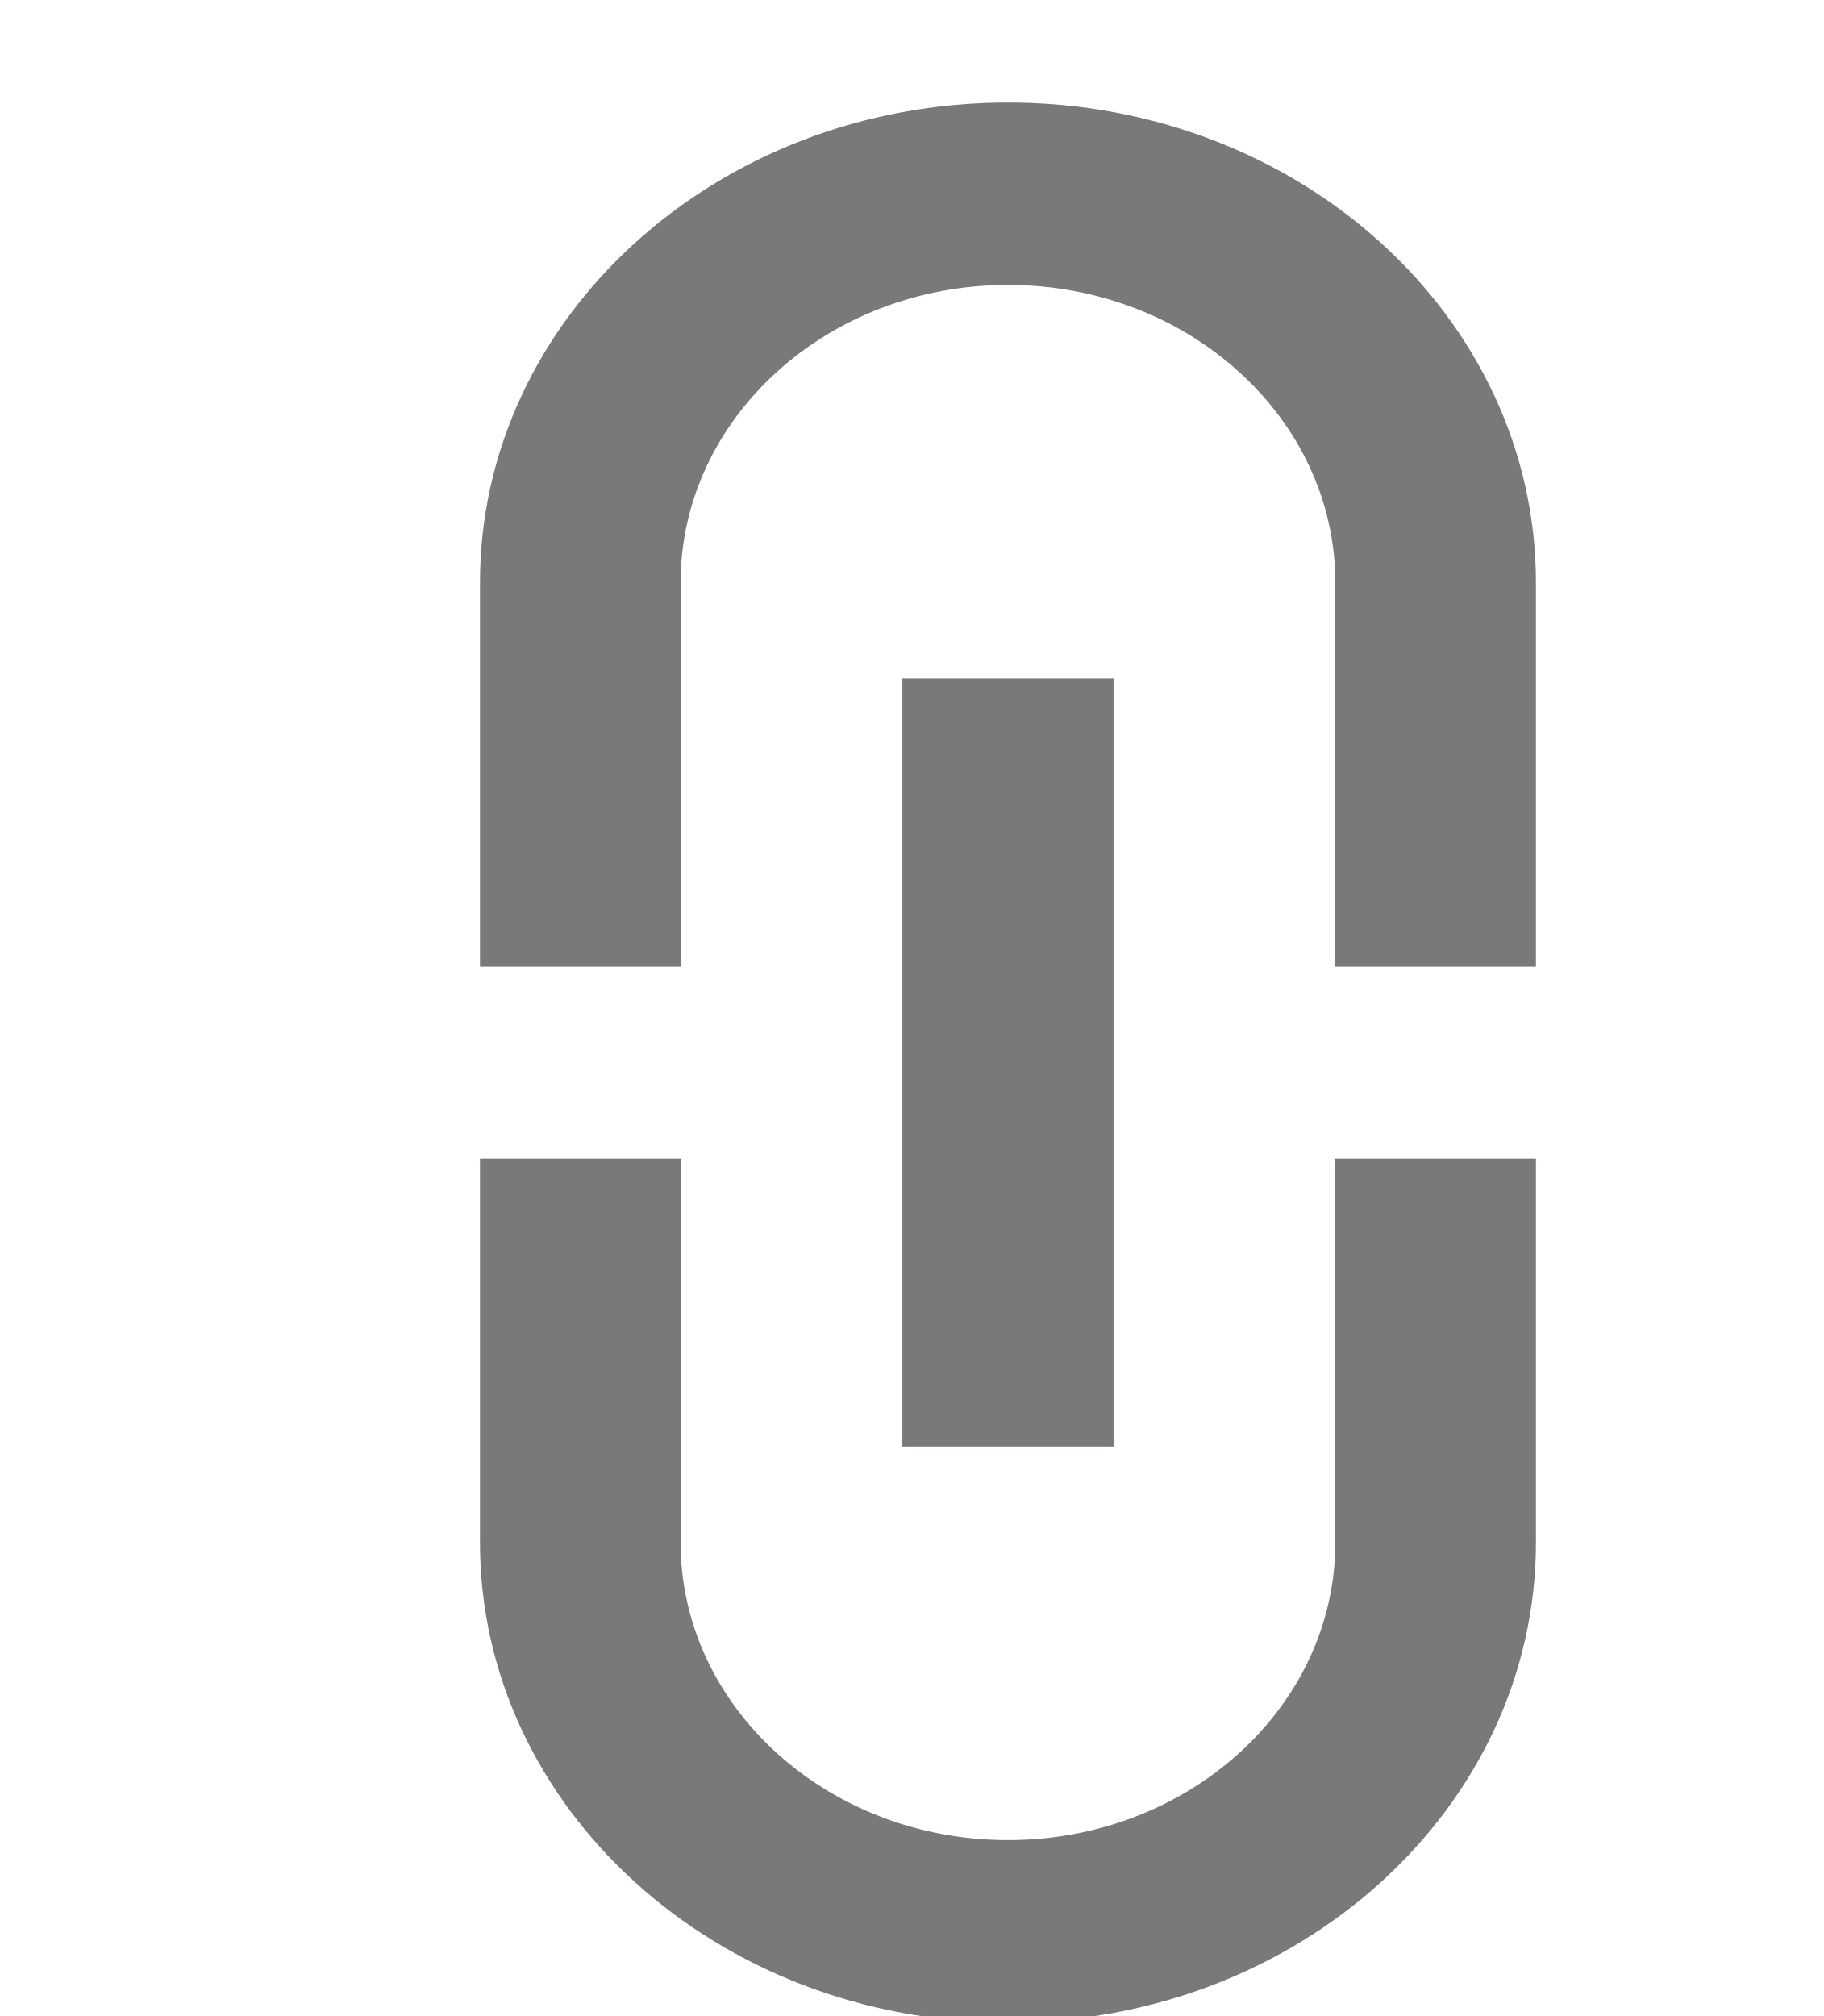
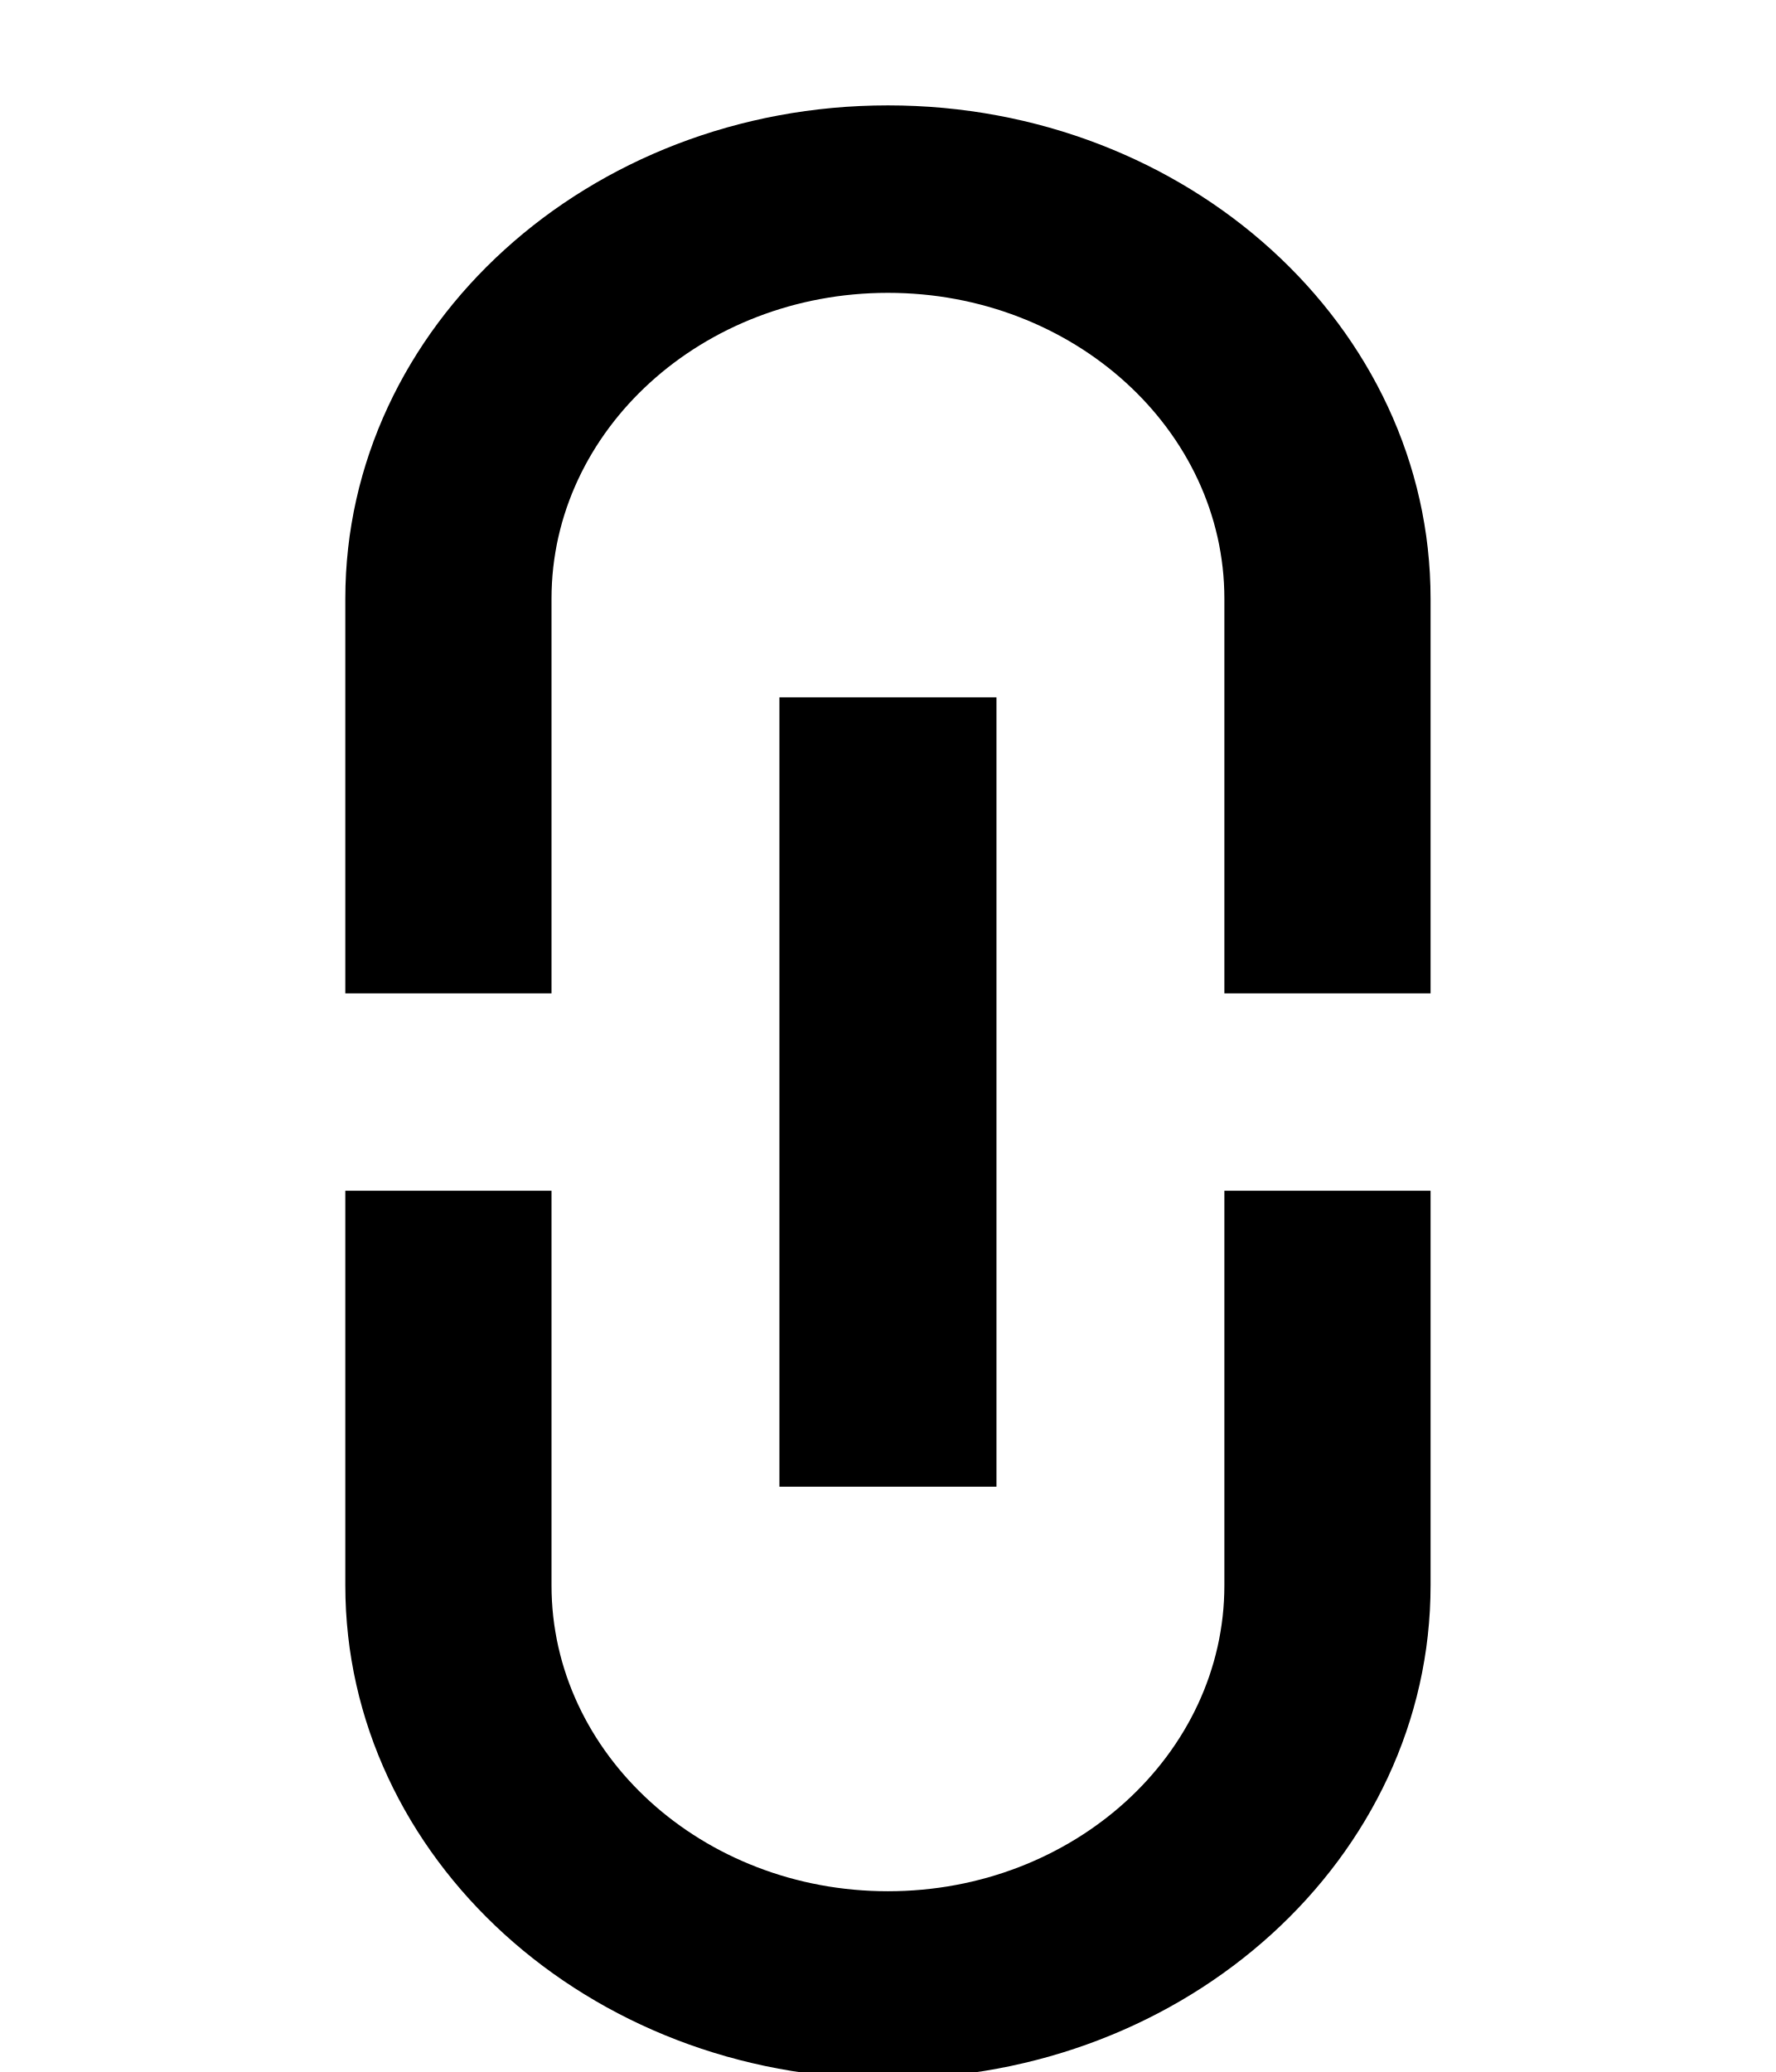
- <svg xmlns="http://www.w3.org/2000/svg" width="100%" height="100%" viewBox="0 0 19 21" fill="none">
-   <path d="M10.5 19.168C8.619 19.168 7.09 17.778 7.09 16.068L7.09 12.068L5 12.068L5 16.068C5 18.828 7.464 21.068 10.5 21.068C13.536 21.068 16 18.828 16 16.068L16 12.068L13.91 12.068L13.91 16.068C13.91 17.778 12.381 19.168 10.5 19.168ZM11.6 15.068L11.6 7.068L9.4 7.068L9.4 15.068L11.6 15.068ZM5 6.068L5 10.068L7.09 10.068L7.09 6.068C7.09 4.358 8.619 2.968 10.5 2.968C12.381 2.968 13.91 4.358 13.91 6.068L13.91 10.068L16 10.068L16 6.068C16 3.308 13.536 1.068 10.5 1.068C7.464 1.068 5 3.308 5 6.068Z" fill="#7A787A" />
+ <svg xmlns="http://www.w3.org/2000/svg" width="100%" height="100%" viewBox="1.5 0 18 21" fill="none">
+   <path d="M10.5 19.168C8.619 19.168 7.09 17.778 7.09 16.068L7.09 12.068L5 12.068L5 16.068C5 18.828 7.464 21.068 10.5 21.068C13.536 21.068 16 18.828 16 16.068L16 12.068L13.91 12.068L13.91 16.068C13.91 17.778 12.381 19.168 10.5 19.168ZM11.6 15.068L11.6 7.068L9.4 7.068L9.4 15.068L11.6 15.068ZM5 6.068L5 10.068L7.09 10.068L7.09 6.068C7.09 4.358 8.619 2.968 10.5 2.968C12.381 2.968 13.91 4.358 13.91 6.068L13.91 10.068L16 10.068L16 6.068C16 3.308 13.536 1.068 10.5 1.068C7.464 1.068 5 3.308 5 6.068Z" fill="currentColor" />
</svg>
